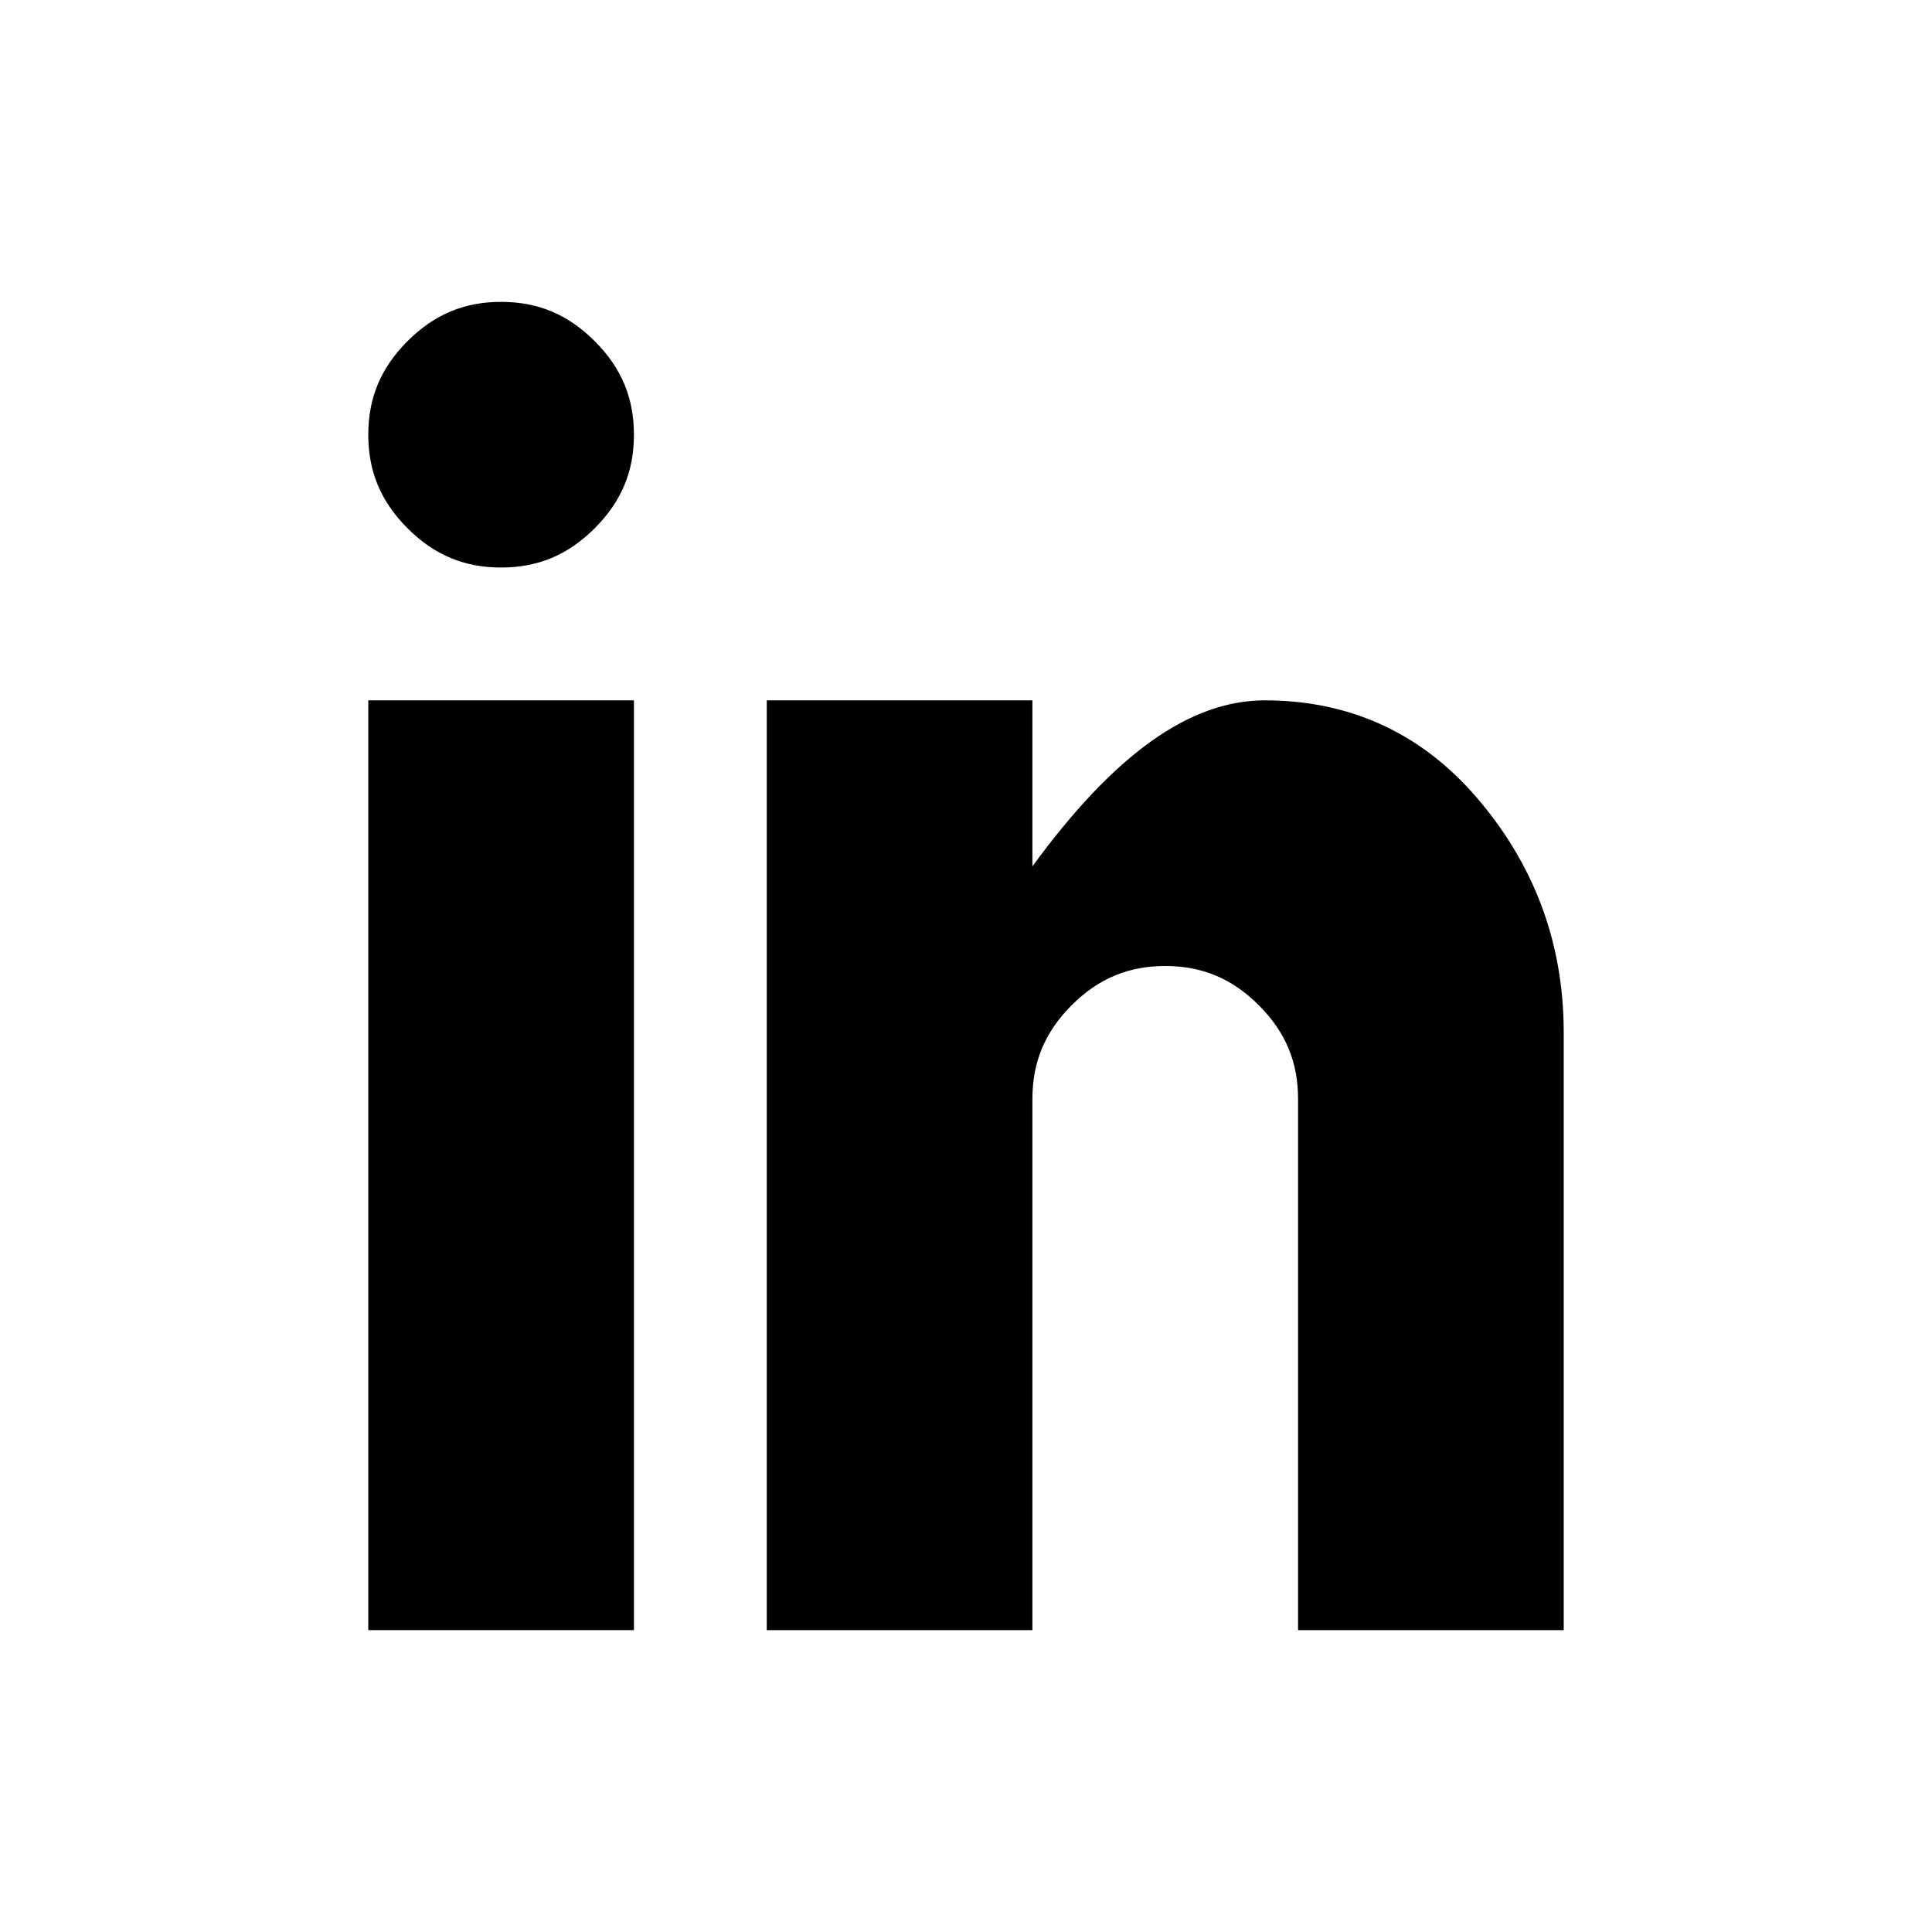
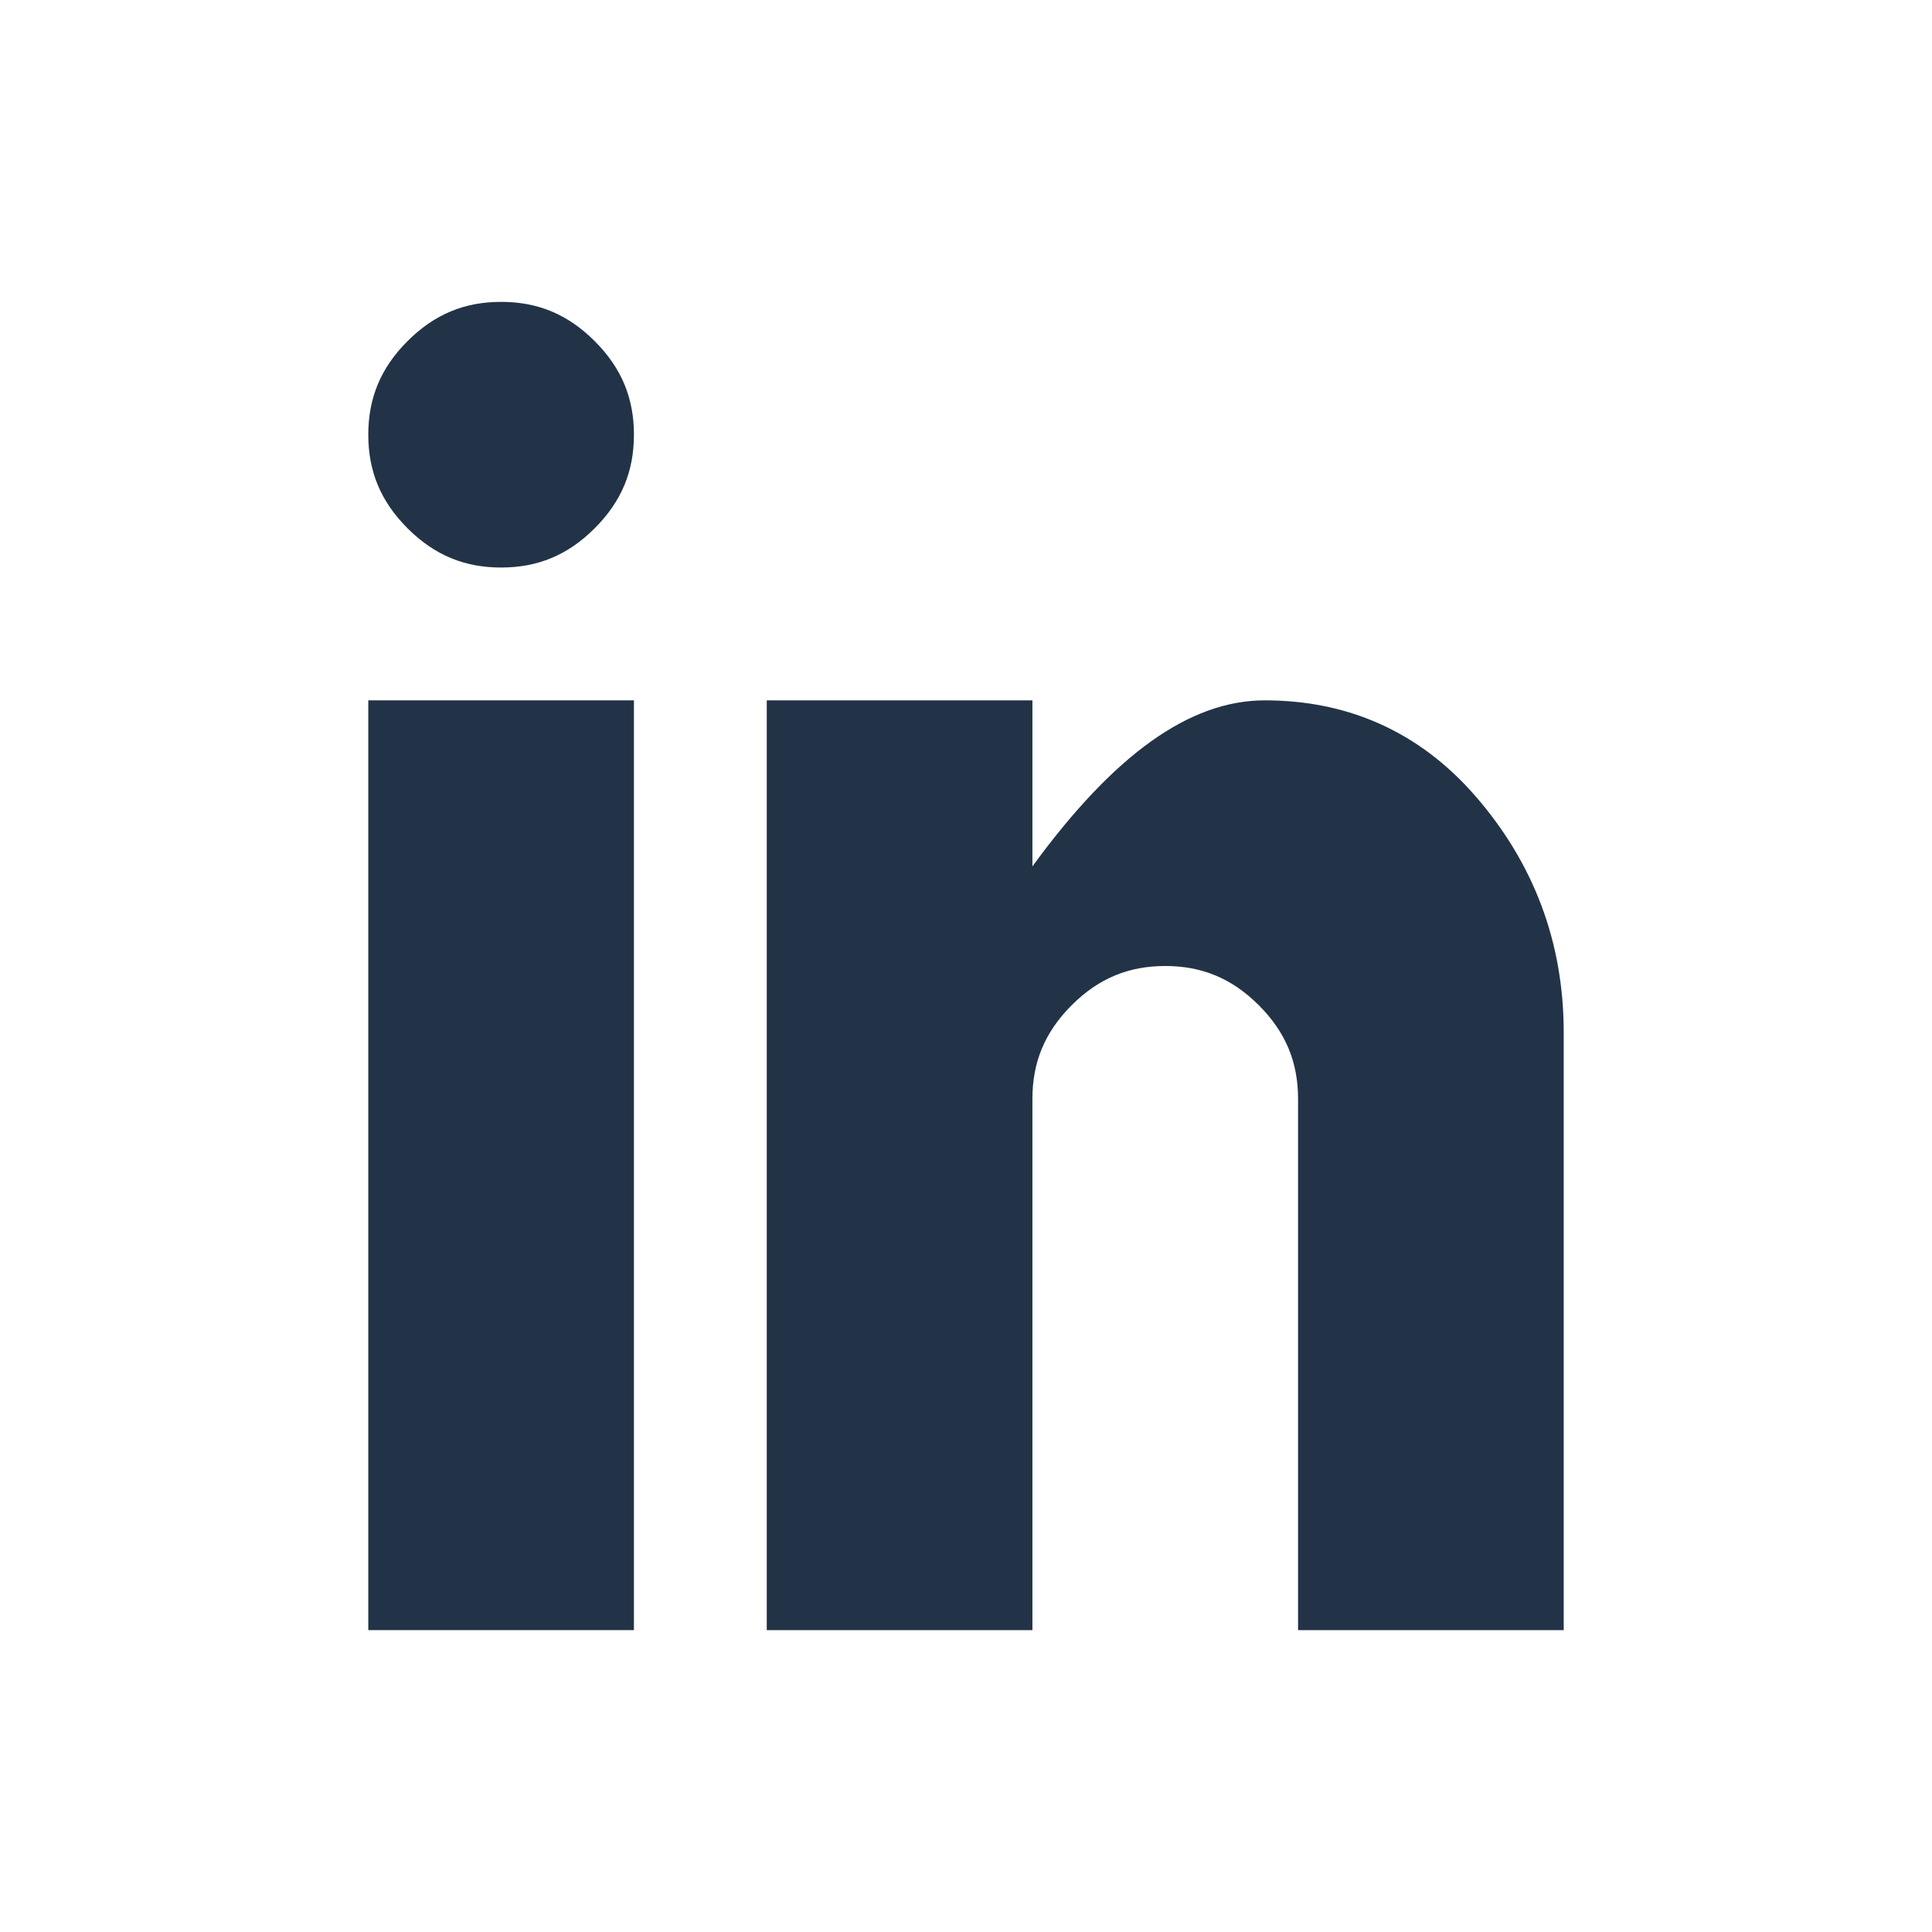
<svg xmlns="http://www.w3.org/2000/svg" version="1.1" id="Layer_1" x="0px" y="0px" viewBox="0 0 64 64" enable-background="new 0 0 64 64" xml:space="preserve">
  <g>
-     <path d="M21,14.4c0-1.2-0.4-2.2-1.3-3.1c-0.9-0.9-1.9-1.3-3.1-1.3s-2.2,0.4-3.1,1.3c-0.9,0.9-1.3,1.9-1.3,3.1s0.4,2.2,1.3,3.1   c0.9,0.9,1.9,1.3,3.1,1.3s2.2-0.4,3.1-1.3C20.6,16.6,21,15.6,21,14.4z" />
-     <rect x="12.2" y="23.2" width="8.8" height="30.8" />
-     <path d="M51.8,34.2c0-3-1-5.6-2.9-7.8s-4.3-3.2-7-3.2c-2.5,0-5,1.8-7.7,5.5v-5.5h-8.8V54h8.8V36.4c0-1.2,0.4-2.2,1.3-3.1   c0.9-0.9,1.9-1.3,3.1-1.3s2.2,0.4,3.1,1.3c0.9,0.9,1.3,1.9,1.3,3.1V54h8.8V34.2z" />
+     <path fill="#223347" d="M21,14.4c0-1.2-0.4-2.2-1.3-3.1c-0.9-0.9-1.9-1.3-3.1-1.3s-2.2,0.4-3.1,1.3c-0.9,0.9-1.3,1.9-1.3,3.1s0.4,2.2,1.3,3.1   c0.9,0.9,1.9,1.3,3.1,1.3s2.2-0.4,3.1-1.3C20.6,16.6,21,15.6,21,14.4z" />
+     <rect fill="#223347" x="12.2" y="23.2" width="8.8" height="30.8" />
+     <path fill="#223347" d="M51.8,34.2c0-3-1-5.6-2.9-7.8s-4.3-3.2-7-3.2c-2.5,0-5,1.8-7.7,5.5v-5.5h-8.8V54h8.8V36.4c0-1.2,0.4-2.2,1.3-3.1   c0.9-0.9,1.9-1.3,3.1-1.3s2.2,0.4,3.1,1.3c0.9,0.9,1.3,1.9,1.3,3.1V54h8.8V34.2z" />
  </g>
</svg>
